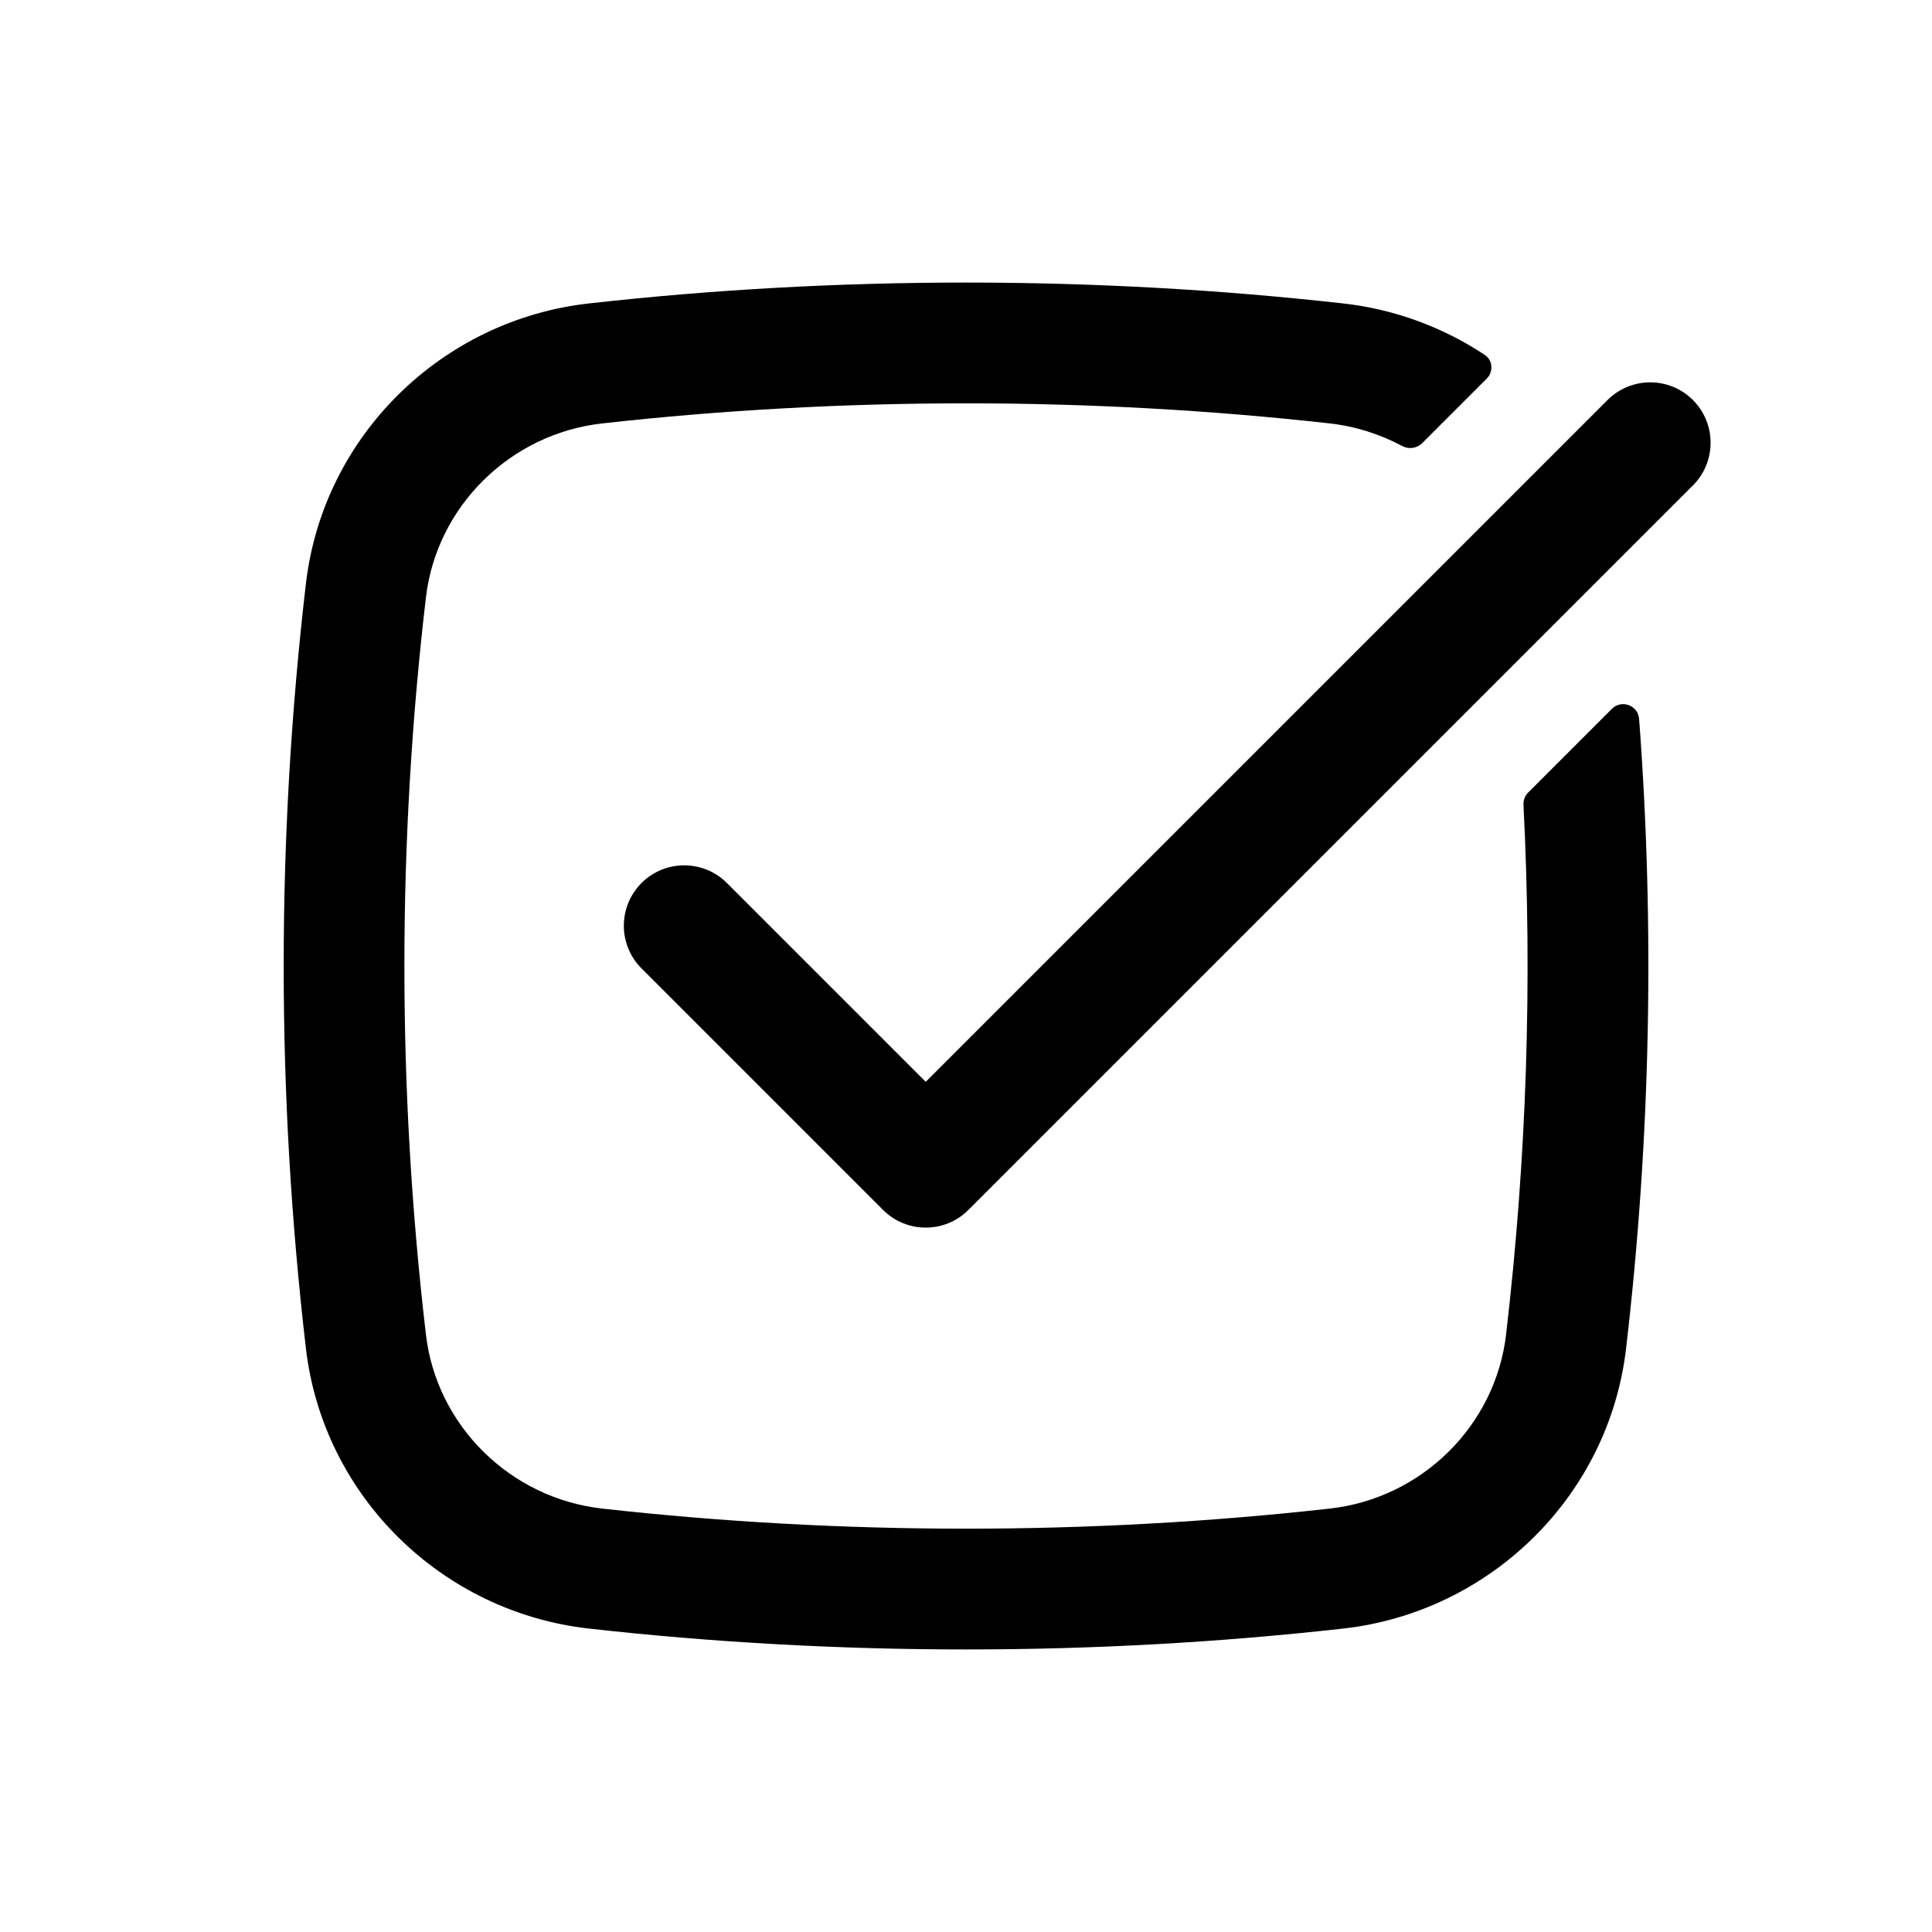
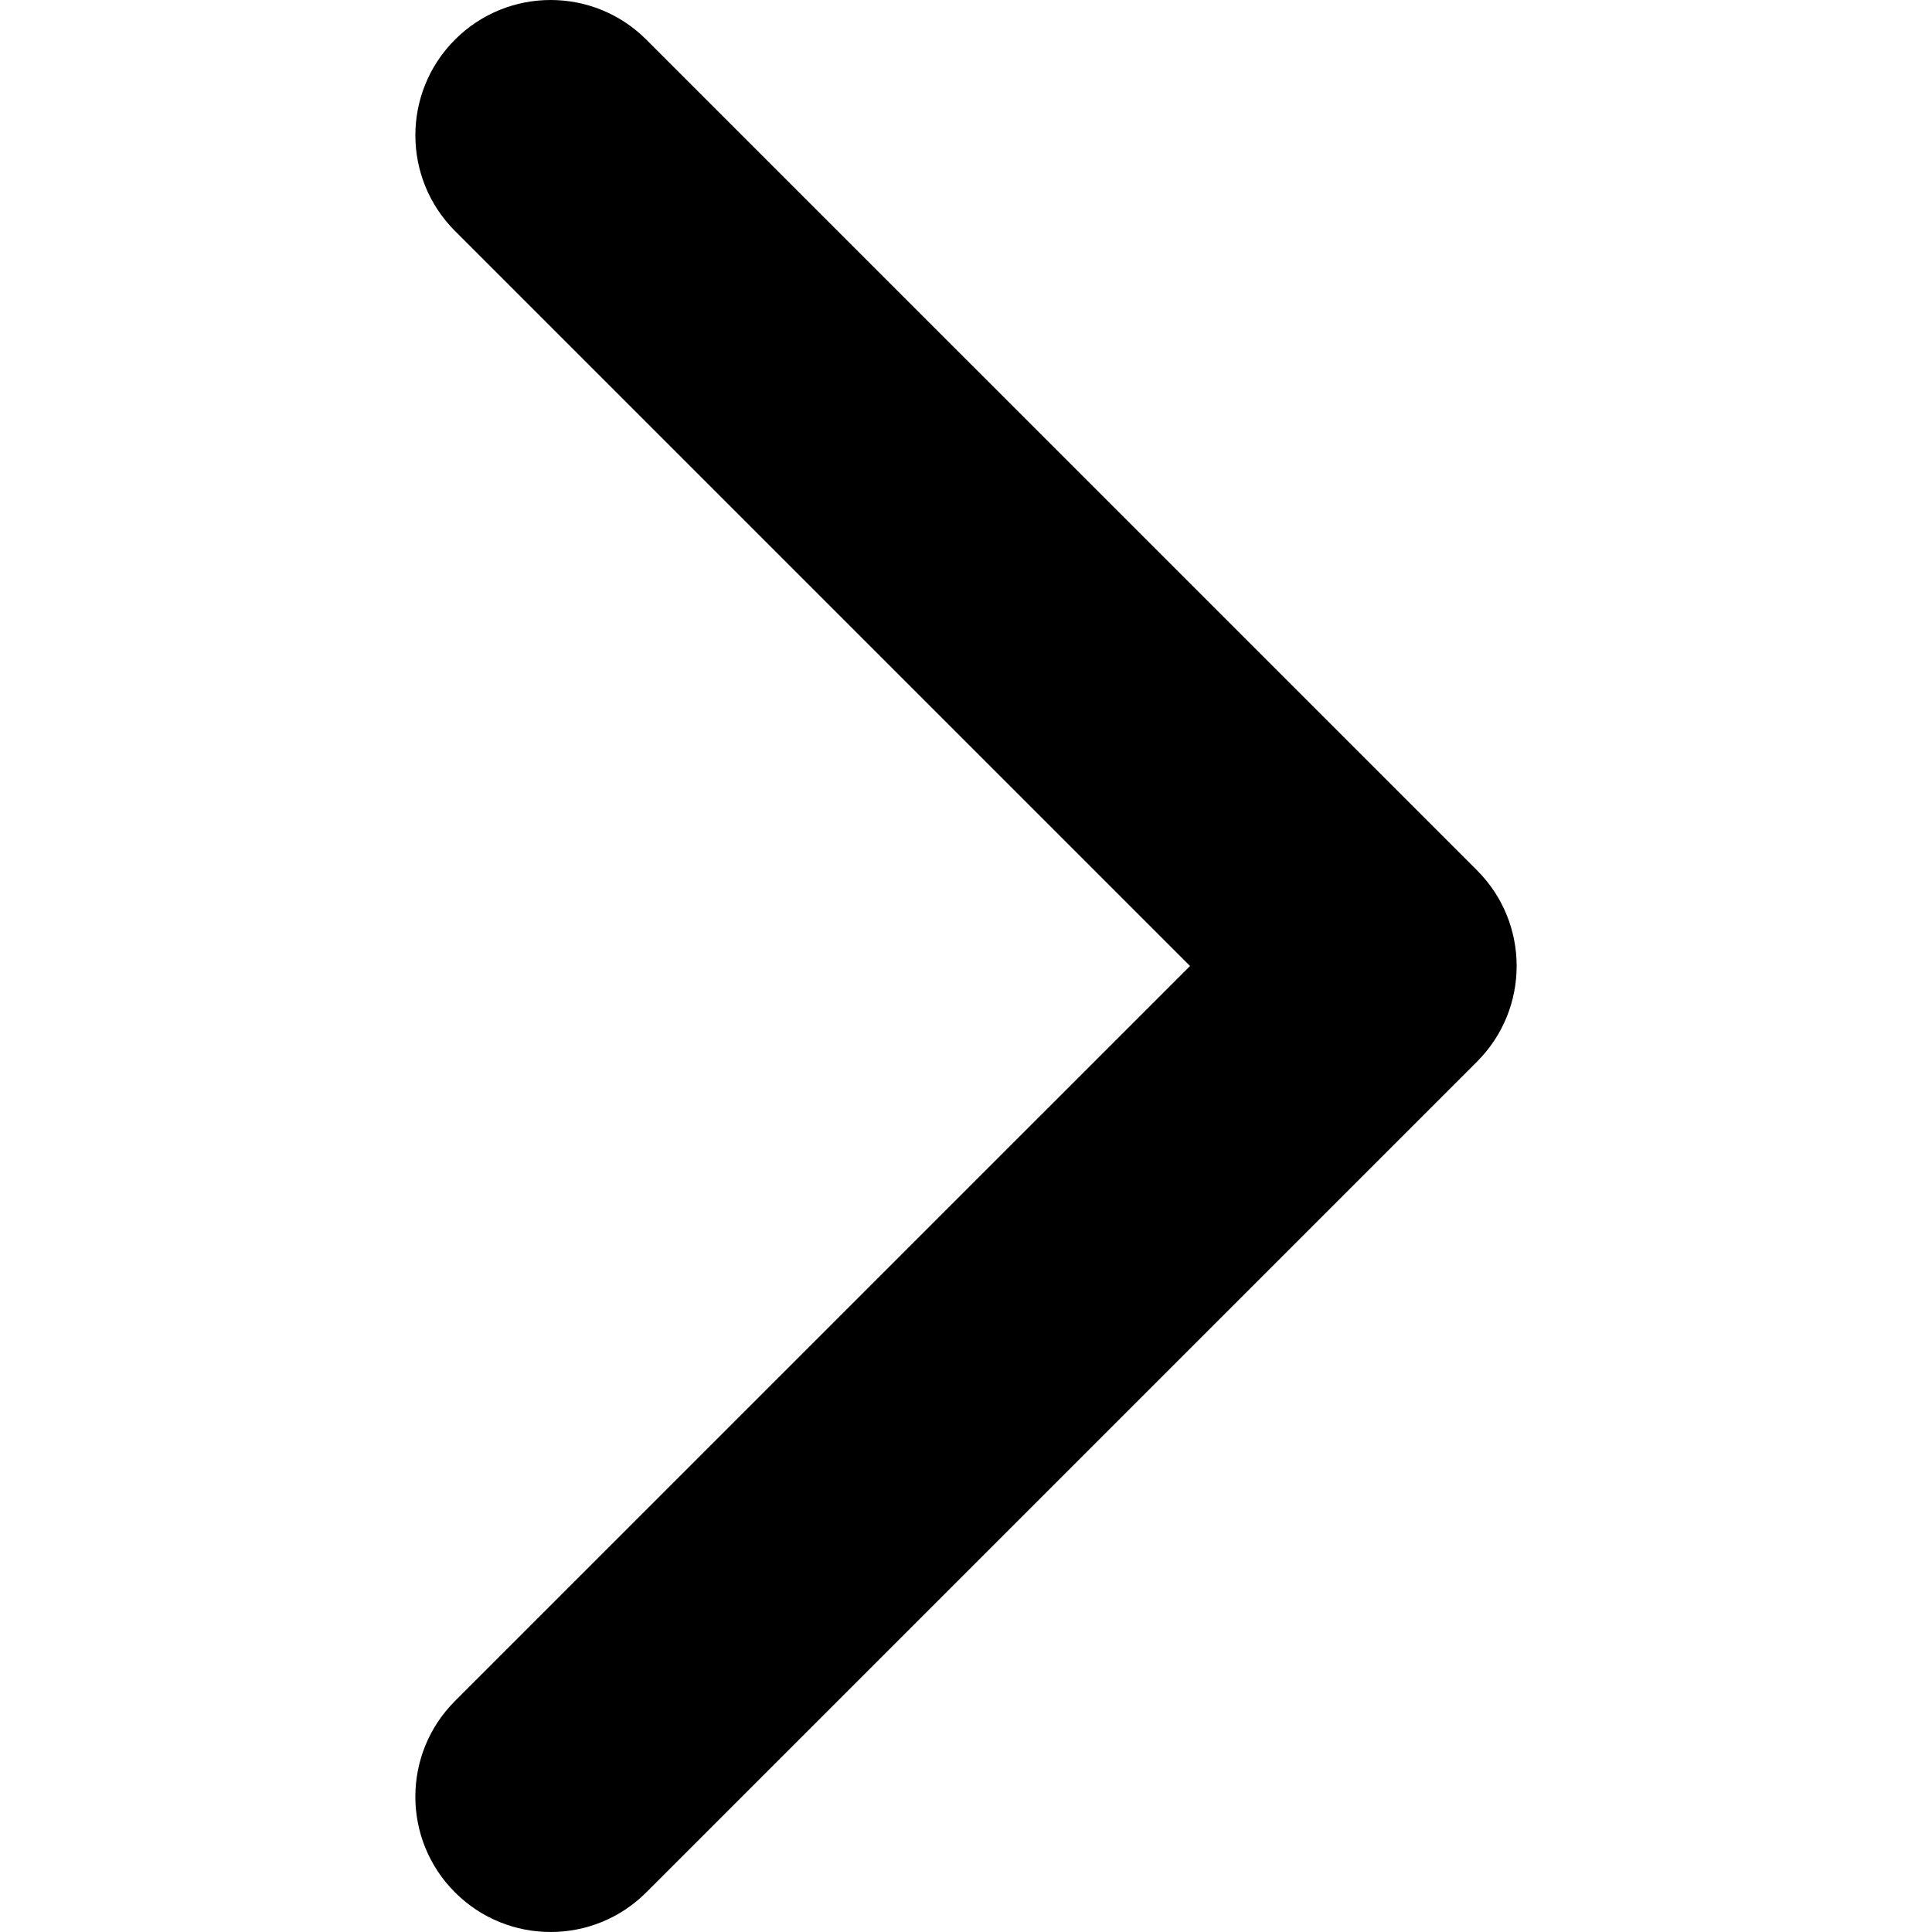
- <svg xmlns="http://www.w3.org/2000/svg" width="20" height="20" viewBox="0 0 20 20" fill="none">
-   <path d="M6.236 4.383C5.282 4.489 4.519 5.242 4.409 6.186C4.112 8.72 4.112 11.28 4.409 13.814C4.519 14.758 5.282 15.511 6.236 15.617C8.717 15.894 11.283 15.894 13.764 15.617C14.718 15.511 15.481 14.758 15.591 13.814C15.804 11.993 15.864 10.159 15.771 8.331C15.769 8.283 15.786 8.237 15.82 8.204L16.686 7.338C16.786 7.238 16.957 7.301 16.968 7.442C17.131 9.613 17.086 11.795 16.833 13.96C16.654 15.49 15.425 16.689 13.903 16.859C11.33 17.147 8.67 17.147 6.097 16.859C4.575 16.689 3.346 15.49 3.167 13.96C2.86 11.329 2.86 8.671 3.167 6.04C3.346 4.51 4.575 3.311 6.097 3.141C8.67 2.853 11.33 2.853 13.903 3.141C14.439 3.201 14.938 3.388 15.369 3.673C15.454 3.729 15.462 3.848 15.39 3.92L14.721 4.589C14.666 4.643 14.581 4.653 14.513 4.616C14.285 4.494 14.032 4.413 13.764 4.383C11.283 4.106 8.717 4.106 6.236 4.383Z" fill="black" />
-   <path d="M17.525 5.025C17.769 4.781 17.769 4.385 17.525 4.141C17.281 3.897 16.886 3.897 16.641 4.141L9.583 11.199L7.525 9.141C7.281 8.897 6.885 8.897 6.641 9.141C6.397 9.385 6.397 9.781 6.641 10.025L9.141 12.525C9.385 12.769 9.781 12.769 10.025 12.525L17.525 5.025Z" fill="black" />
+ <svg xmlns="http://www.w3.org/2000/svg" version="1.1" id="Capa_1" x="0px" y="0px" width="20px" height="20px" viewBox="0 0 451.846 451.847" style="enable-background:new 0 0 451.846 451.847;" xml:space="preserve">
+   <g>
+     <path d="M345.441,248.292L151.154,442.573c-12.359,12.365-32.397,12.365-44.75,0c-12.354-12.354-12.354-32.391,0-44.744   L278.318,225.92L106.409,54.017c-12.354-12.359-12.354-32.394,0-44.748c12.354-12.359,32.391-12.359,44.75,0l194.287,194.284   c6.177,6.18,9.262,14.271,9.262,22.366C354.708,234.018,351.617,242.115,345.441,248.292z" />
+   </g>
+   <g>
+ </g>
+   <g>
+ </g>
+   <g>
+ </g>
+   <g>
+ </g>
+   <g>
+ </g>
+   <g>
+ </g>
+   <g>
+ </g>
+   <g>
+ </g>
+   <g>
+ </g>
+   <g>
+ </g>
+   <g>
+ </g>
+   <g>
+ </g>
+   <g>
+ </g>
+   <g>
+ </g>
+   <g>
+ </g>
</svg>
